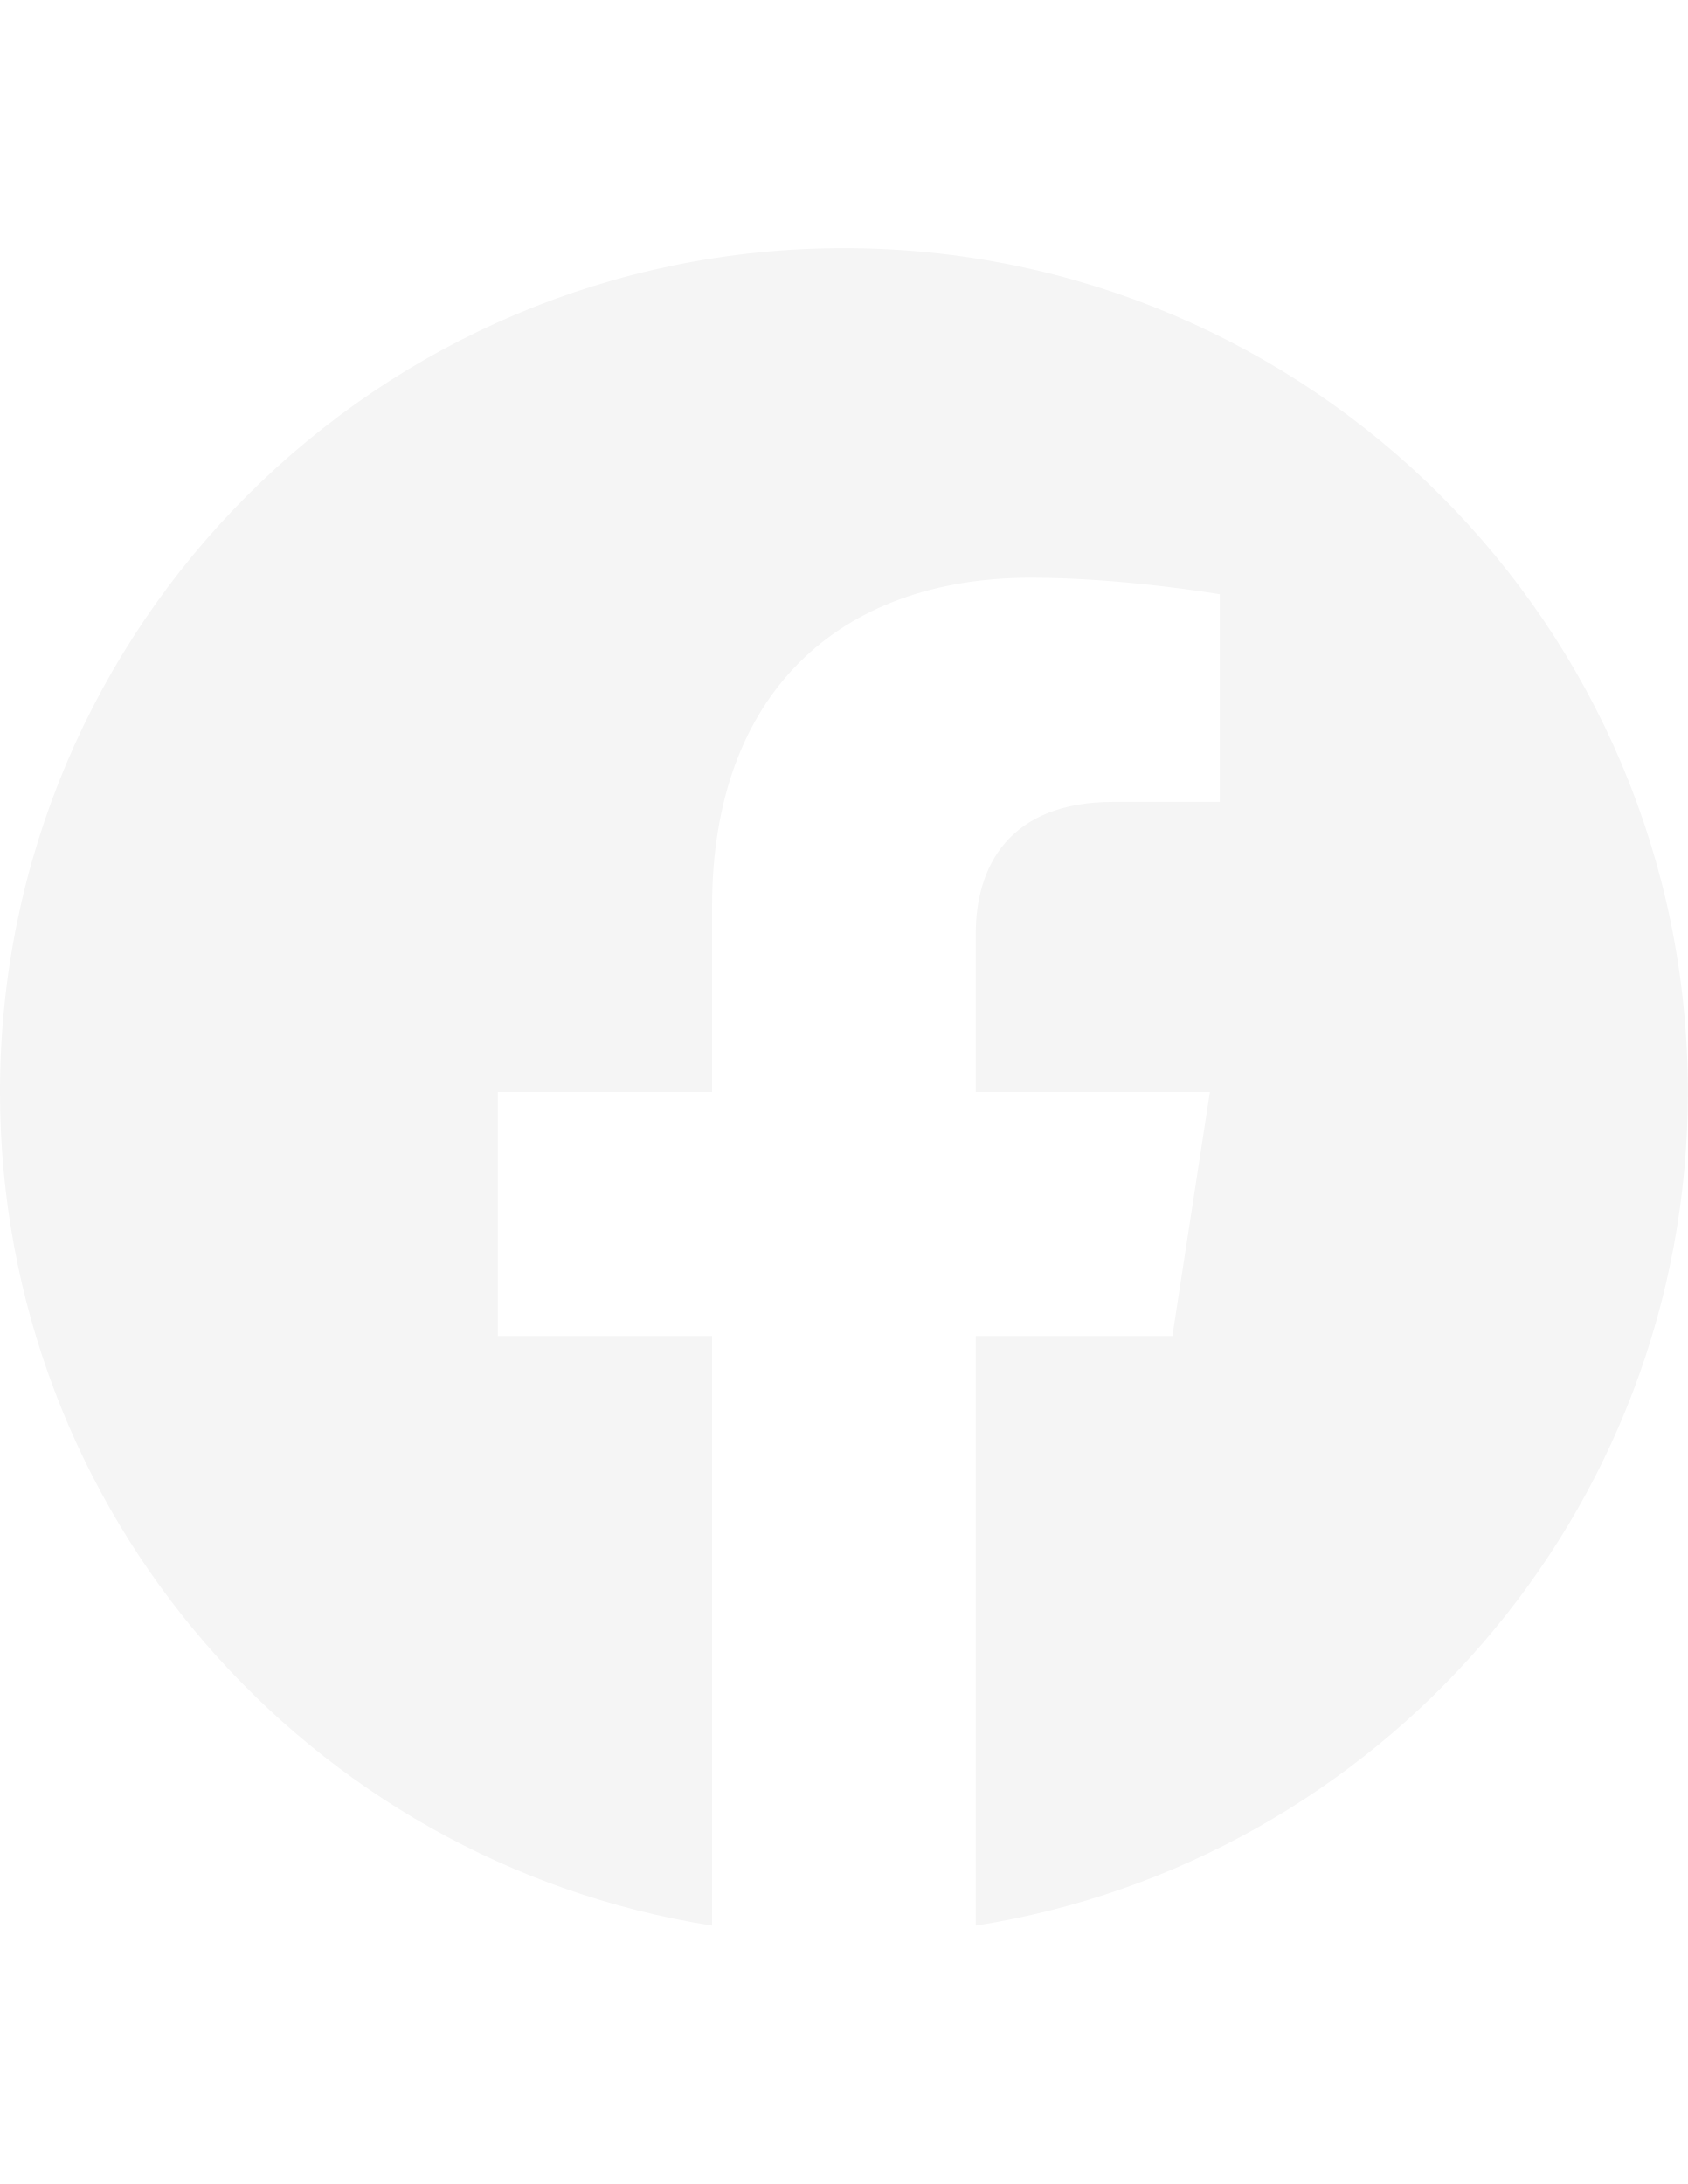
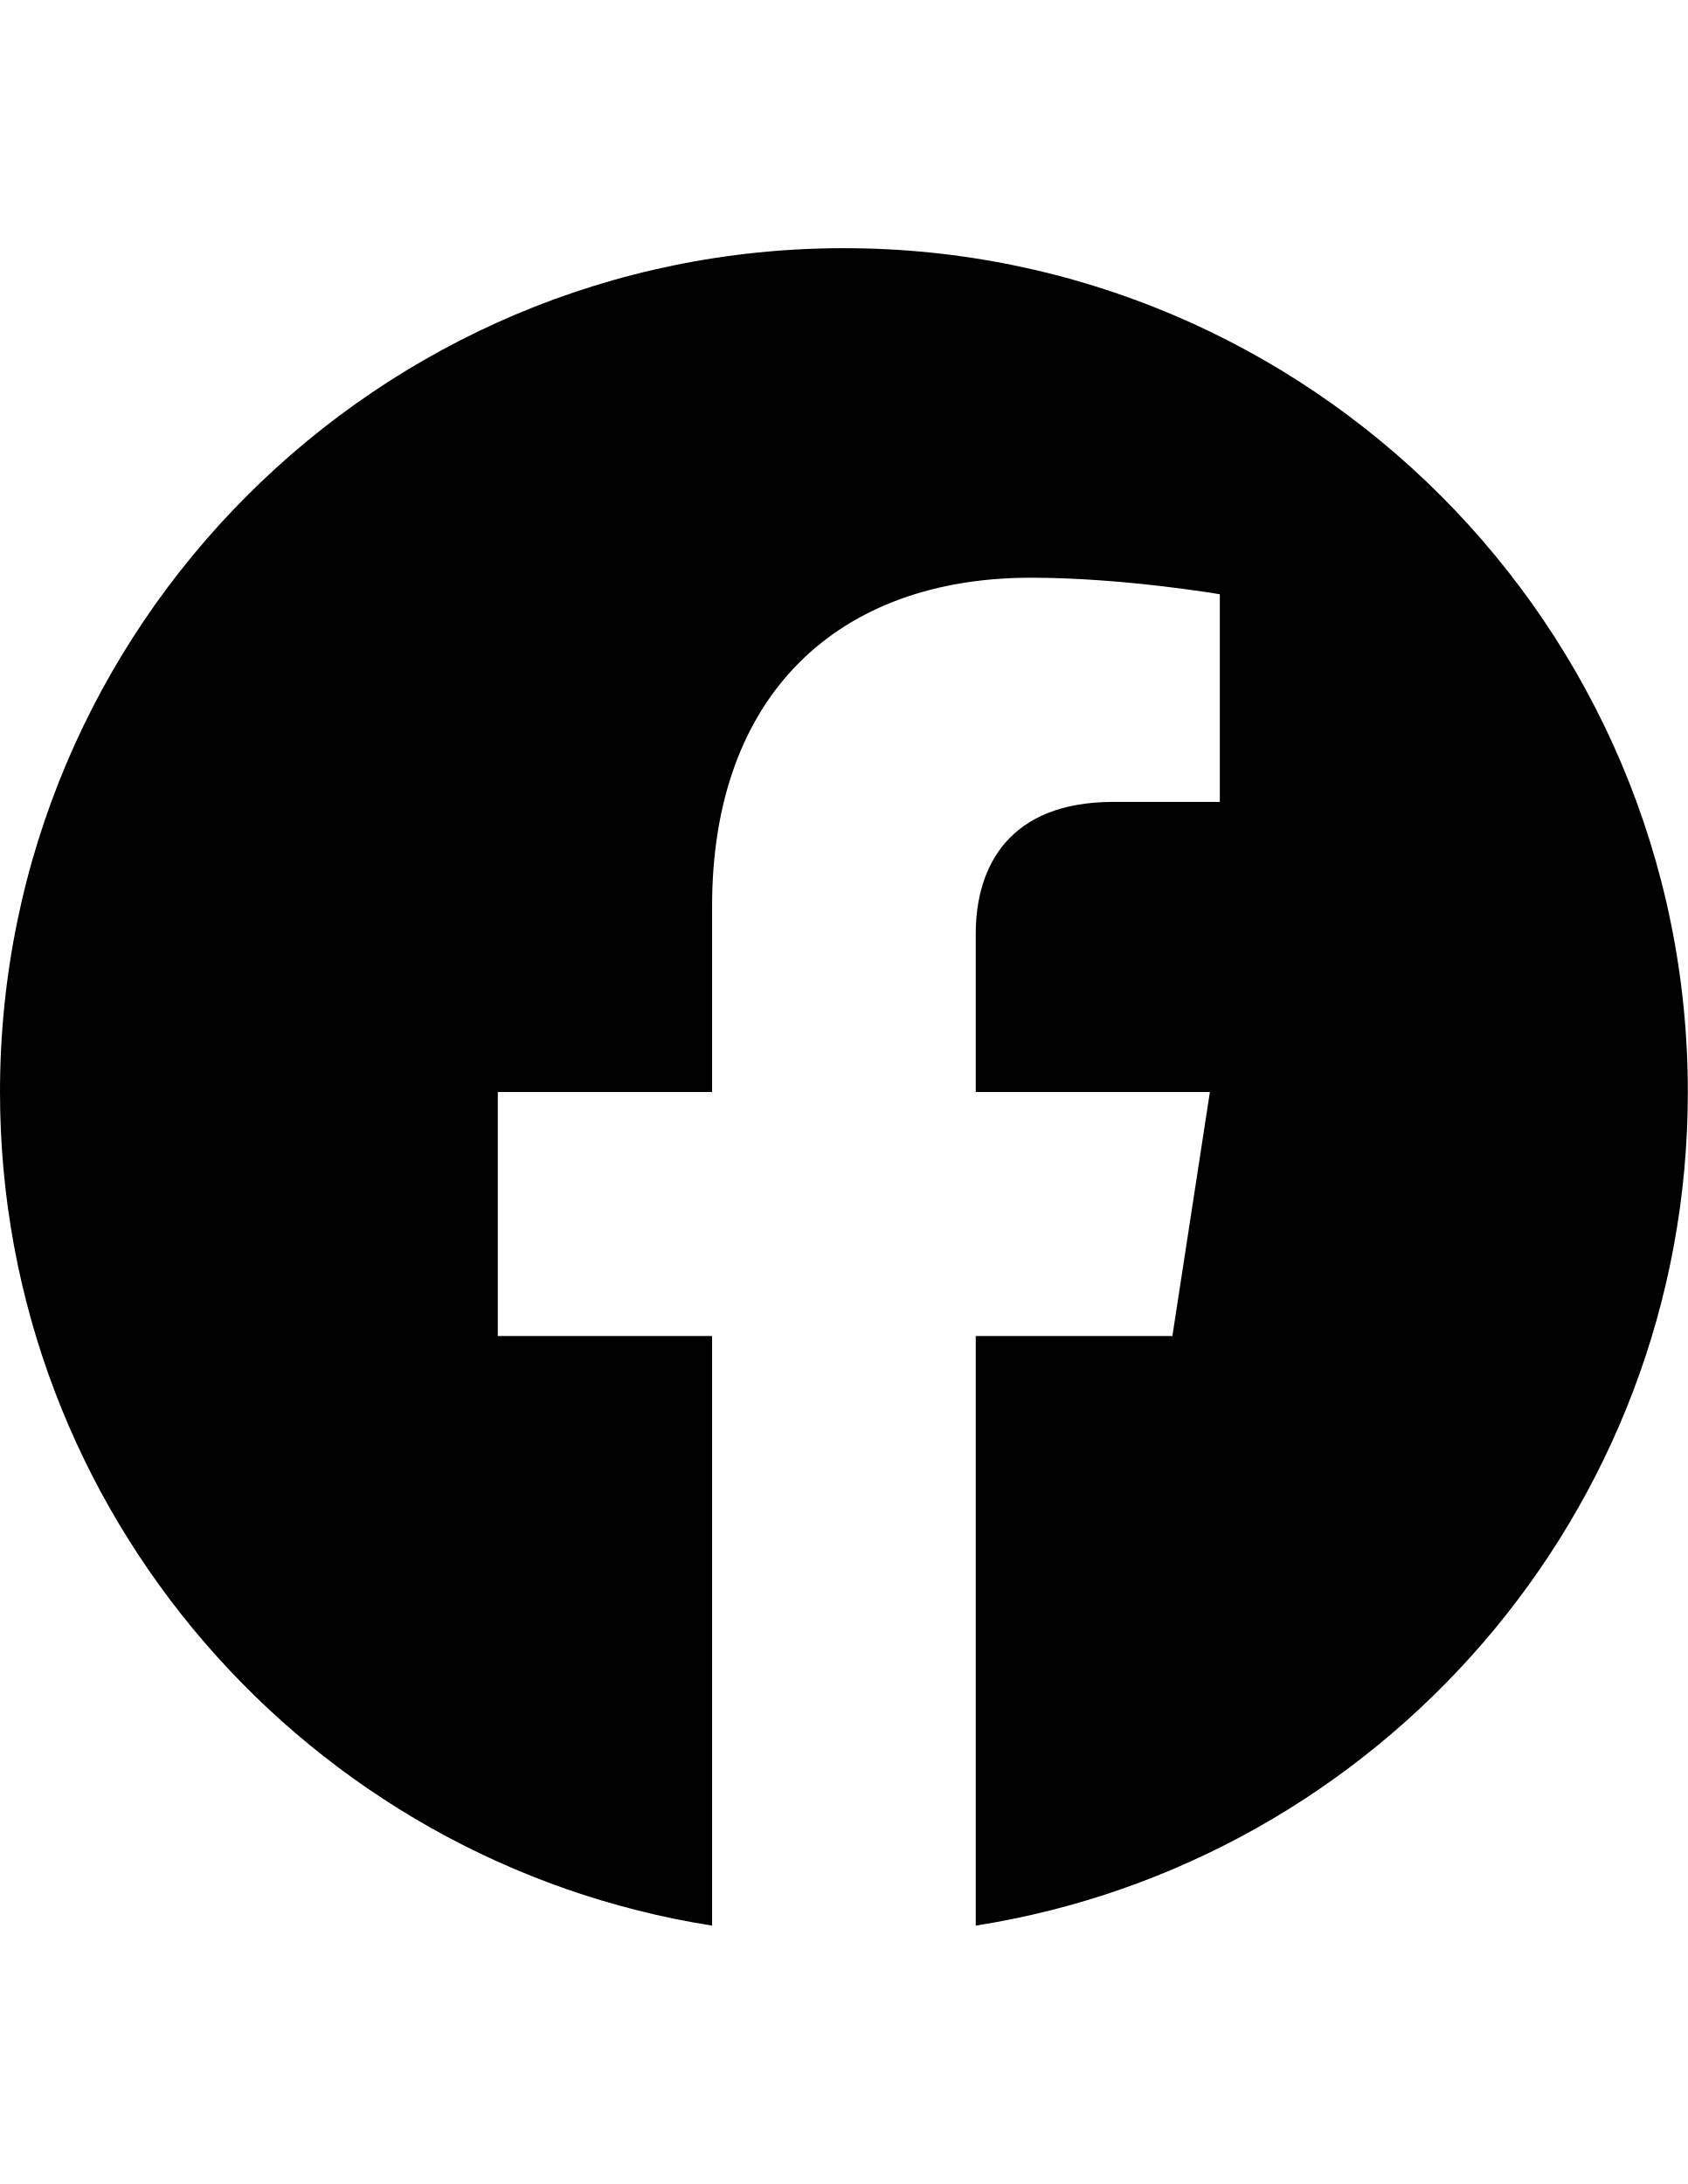
<svg xmlns="http://www.w3.org/2000/svg" version="1.1" id="Layer_1" x="0px" y="0px" viewBox="0 0 612 792" style="enable-background:new 0 0 612 792;" xml:space="preserve">
  <style type="text/css">
- 	.st0{fill-rule:evenodd;clip-rule:evenodd;fill:#F5F5F5;}
+ 	.st0{fill-rule:evenodd;clip-rule:evenodd;}
</style>
-   <path class="st0" d="M304.8,702l0.3,0H305L304.8,702L304.8,702z M307,702L307,702l0.2,0L307,702z M303.9,702l0.3,0H304L303.9,702z   M308,702h-0.2l0.3,0L308,702z M303,702l0.2,0L303,702L303,702L303,702z M309,702l-0.2,0L309,702L309,702L309,702z M310,702L310,702  l0.2,0L310,702L310,702z M301.8,702l0.3,0l-0.1,0L301.8,702L301.8,702z M310.9,702l-0.2,0l0.3,0L310.9,702L310.9,702z M300.9,702  l0.3,0l-0.2,0L300.9,702L300.9,702z M311.9,701.9l-0.2,0L311.9,701.9L311.9,701.9z M300,701.9l0.3,0L300,701.9L300,701.9L300,701.9z   M298.9,701.9l0.3,0l0,0L298.9,701.9L298.9,701.9z M312.9,701.9L312.9,701.9l0.2,0L312.9,701.9z M297.9,701.9l0.4,0l-0.1,0  L297.9,701.9z M313.9,701.9l-0.1,0l0.4,0L313.9,701.9z M314.9,701.9l-0.2,0l0.4,0L314.9,701.9L314.9,701.9z M297,701.9l0.4,0l-0.2,0  L297,701.9L297,701.9z M296.1,701.8l0.3,0L296.1,701.8l-0.2,0L296.1,701.8z M315.9,701.8l-0.3,0L315.9,701.8l0.2,0L315.9,701.8z   M316.8,701.8l-0.1,0l0.4,0L316.8,701.8z M294.9,701.8l0.4,0l-0.1,0L294.9,701.8z M294,701.8l0.4,0l-0.2,0L294,701.8z M317.8,701.8  l-0.2,0l0.4,0L317.8,701.8z M293.1,701.7l0.4,0L293.1,701.7L293.1,701.7L293.1,701.7z M318.8,701.7l-0.3,0L318.8,701.7L318.8,701.7  L318.8,701.7z M291.9,701.7l0.5,0l-0.1,0L291.9,701.7z M319.8,701.7l-0.1,0l0.5,0L319.8,701.7L319.8,701.7z M291,701.6l0.5,0l-0.2,0  L291,701.6z M320.8,701.6l-0.2,0l0.5,0L320.8,701.6z M290.1,701.6l0.5,0l-0.3,0L290.1,701.6z M321.7,701.6l-0.3,0l0.5,0L321.7,701.6  z M322.7,701.6l-0.4,0L322.7,701.6l0.4,0L322.7,701.6L322.7,701.6z M289.3,701.6l0.4,0L289.3,701.6l-0.5,0L289.3,701.6L289.3,701.6z   M323.7,701.5l-0.2,0l0.5,0L323.7,701.5z M288,701.5l0.5,0l-0.2,0L288,701.5z M287.2,701.4l0.5,0l-0.3,0L287.2,701.4L287.2,701.4z   M324.7,701.4l-0.3,0l0.5,0L324.7,701.4L324.7,701.4z M286.3,701.4l0.4,0L286.3,701.4l-0.4,0L286.3,701.4L286.3,701.4z M325.6,701.4  l-0.4,0L325.6,701.4l0.4,0L325.6,701.4L325.6,701.4z M326.6,701.3l-0.1,0l0.5,0L326.6,701.3L326.6,701.3z M285.1,701.3l0.5,0l-0.1,0  L285.1,701.3z M284.2,701.2l0.5,0l-0.2,0L284.2,701.2L284.2,701.2z M327.6,701.2l-0.2,0l0.5,0L327.6,701.2z M283.3,701.2l0.4,0  L283.3,701.2L283.3,701.2L283.3,701.2z M328.6,701.2l-0.3,0L328.6,701.2L328.6,701.2L328.6,701.2z M282.2,701.1l0.4,0l-0.1,0  L282.2,701.1z M329.5,701.1L329.5,701.1l0.3,0L329.5,701.1z M330.5,701l-0.2,0l0.4,0L330.5,701z M281.3,701l0.4,0l-0.2,0L281.3,701  L281.3,701z M280.4,700.9l0.3,0L280.4,700.9L280.4,700.9z M331.5,701l-0.2,0L331.5,701L331.5,701z M279.5,700.9L279.5,700.9  L279.5,700.9L279.5,700.9L279.5,700.9z M332.4,700.9L332.4,700.9L332.4,700.9L332.4,700.9L332.4,700.9z M333.4,700.8L333.4,700.8  l0.1,0L333.4,700.8L333.4,700.8z M278.5,700.8l0.2,0l-0.1,0L278.5,700.8L278.5,700.8z M277.6,700.7l0.2,0L277.6,700.7L277.6,700.7z   M334.4,700.7l-0.1,0L334.4,700.7L334.4,700.7z M258.2,698.3C112,675.3,0,548.6,0,396C0,227.1,137.1,90,306,90s306,137.1,306,306  c0,152.6-112,279.3-258.2,302.3V484.5h71.3l13.6-88.5h-84.9v-57.4c0-24.2,11.9-47.8,49.9-47.8h38.6v-75.3c0,0-35-6-68.5-6  c-69.9,0-115.6,42.4-115.6,119.1V396h-77.7v88.5h77.7V698.3z" />
+   <path class="st0" d="M304.8,702h0.3H305H304.8L304.8,702z M307,702L307,702h0.2H307z M303.9,702h0.3H304H303.9z M308,702h-0.2H308  L308,702z M303,702h0.2H303L303,702L303,702z M309,702h-0.2H309L309,702L309,702z M310,702L310,702h0.2H310L310,702z M301.8,702h0.3  H302H301.8L301.8,702z M310.9,702h-0.2H310.9L310.9,702L310.9,702z M300.9,702h0.3H300.9L300.9,702L300.9,702z M311.9,701.9h-0.2  H311.9L311.9,701.9z M300,701.9h0.3H300L300,701.9L300,701.9z M298.9,701.9h0.3l0,0H298.9L298.9,701.9z M312.9,701.9L312.9,701.9  h0.2H312.9z M297.9,701.9h0.4h-0.1H297.9z M313.9,701.9h-0.1h0.4H313.9z M314.9,701.9h-0.2h0.4H314.9L314.9,701.9z M297,701.9h0.4  h-0.2H297L297,701.9z M296.1,701.8h0.3H296.1h-0.2H296.1z M315.9,701.8h-0.3H315.9h0.2H315.9z M316.8,701.8h-0.1h0.4H316.8z   M294.9,701.8h0.4h-0.1H294.9z M294,701.8h0.4h-0.2H294z M317.8,701.8h-0.2h0.4H317.8z M293.1,701.7h0.4H293.1L293.1,701.7  L293.1,701.7z M318.8,701.7h-0.3H318.8L318.8,701.7L318.8,701.7z M291.9,701.7h0.5h-0.1H291.9z M319.8,701.7h-0.1h0.5H319.8  L319.8,701.7z M291,701.6h0.5h-0.2H291z M320.8,701.6h-0.2h0.5H320.8z M290.1,701.6h0.5h-0.3H290.1z M321.7,701.6h-0.3h0.5H321.7z   M322.7,701.6h-0.4H322.7h0.4H322.7L322.7,701.6z M289.3,701.6h0.4H289.3h-0.5H289.3L289.3,701.6z M323.7,701.5h-0.2h0.5H323.7z   M288,701.5h0.5h-0.2H288z M287.2,701.4h0.5h-0.3H287.2L287.2,701.4z M324.7,701.4h-0.3h0.5H324.7L324.7,701.4z M286.3,701.4h0.4  H286.3h-0.4H286.3L286.3,701.4z M325.6,701.4h-0.4H325.6h0.4H325.6L325.6,701.4z M326.6,701.3h-0.1h0.5H326.6L326.6,701.3z   M285.1,701.3h0.5h-0.1H285.1z M284.2,701.2h0.5h-0.2H284.2L284.2,701.2z M327.6,701.2h-0.2h0.5H327.6z M283.3,701.2h0.4H283.3  L283.3,701.2L283.3,701.2z M328.6,701.2h-0.3H328.6L328.6,701.2L328.6,701.2z M282.2,701.1h0.4h-0.1H282.2z M329.5,701.1  L329.5,701.1h0.3H329.5z M330.5,701h-0.2h0.4H330.5z M281.3,701h0.4h-0.2H281.3L281.3,701z M280.4,700.9h0.3H280.4L280.4,700.9z   M331.5,701h-0.2H331.5L331.5,701z M279.5,700.9L279.5,700.9L279.5,700.9L279.5,700.9L279.5,700.9z M332.4,700.9L332.4,700.9  L332.4,700.9L332.4,700.9L332.4,700.9z M333.4,700.8L333.4,700.8h0.1H333.4L333.4,700.8z M278.5,700.8h0.2h-0.1H278.5L278.5,700.8z   M277.6,700.7h0.2H277.6L277.6,700.7z M334.4,700.7h-0.1H334.4L334.4,700.7z M258.2,698.3C112,675.3,0,548.6,0,396  C0,227.1,137.1,90,306,90s306,137.1,306,306c0,152.6-112,279.3-258.2,302.3V484.5h71.3l13.6-88.5h-84.9v-57.4  c0-24.2,11.9-47.8,49.9-47.8h38.6v-75.3c0,0-35-6-68.5-6c-69.9,0-115.6,42.4-115.6,119.1V396h-77.7v88.5h77.7L258.2,698.3  L258.2,698.3z" />
</svg>
